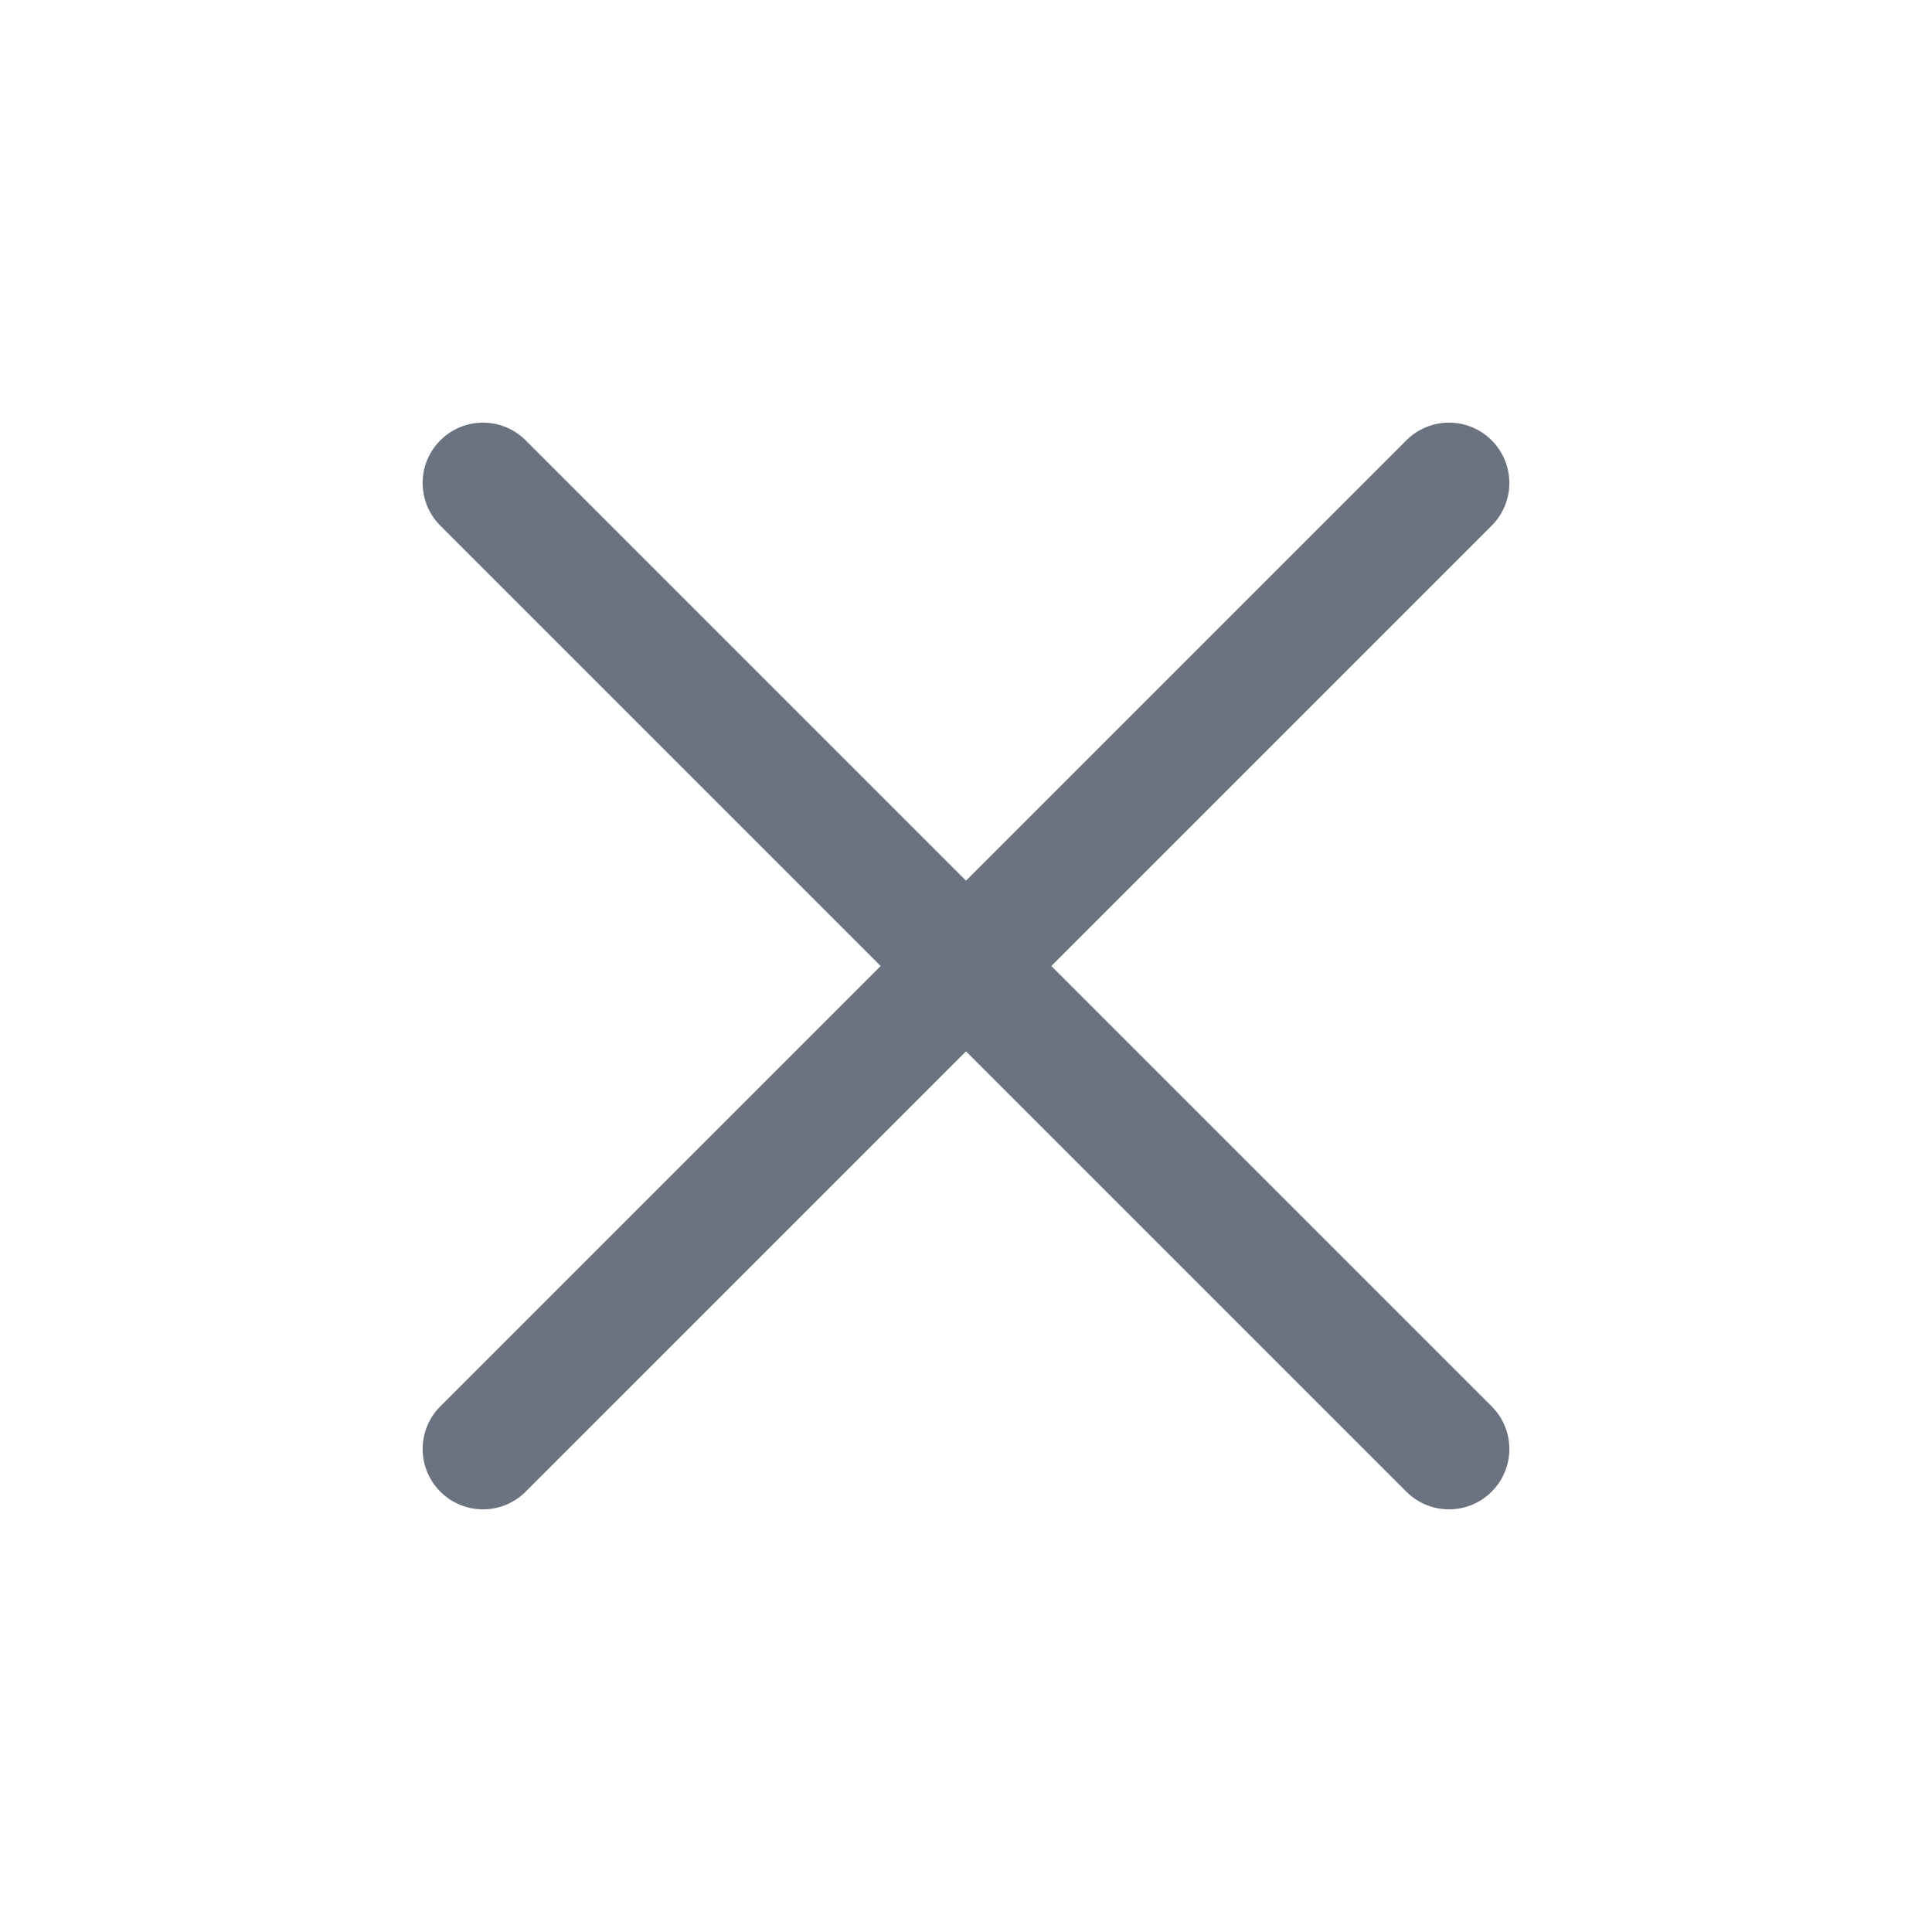
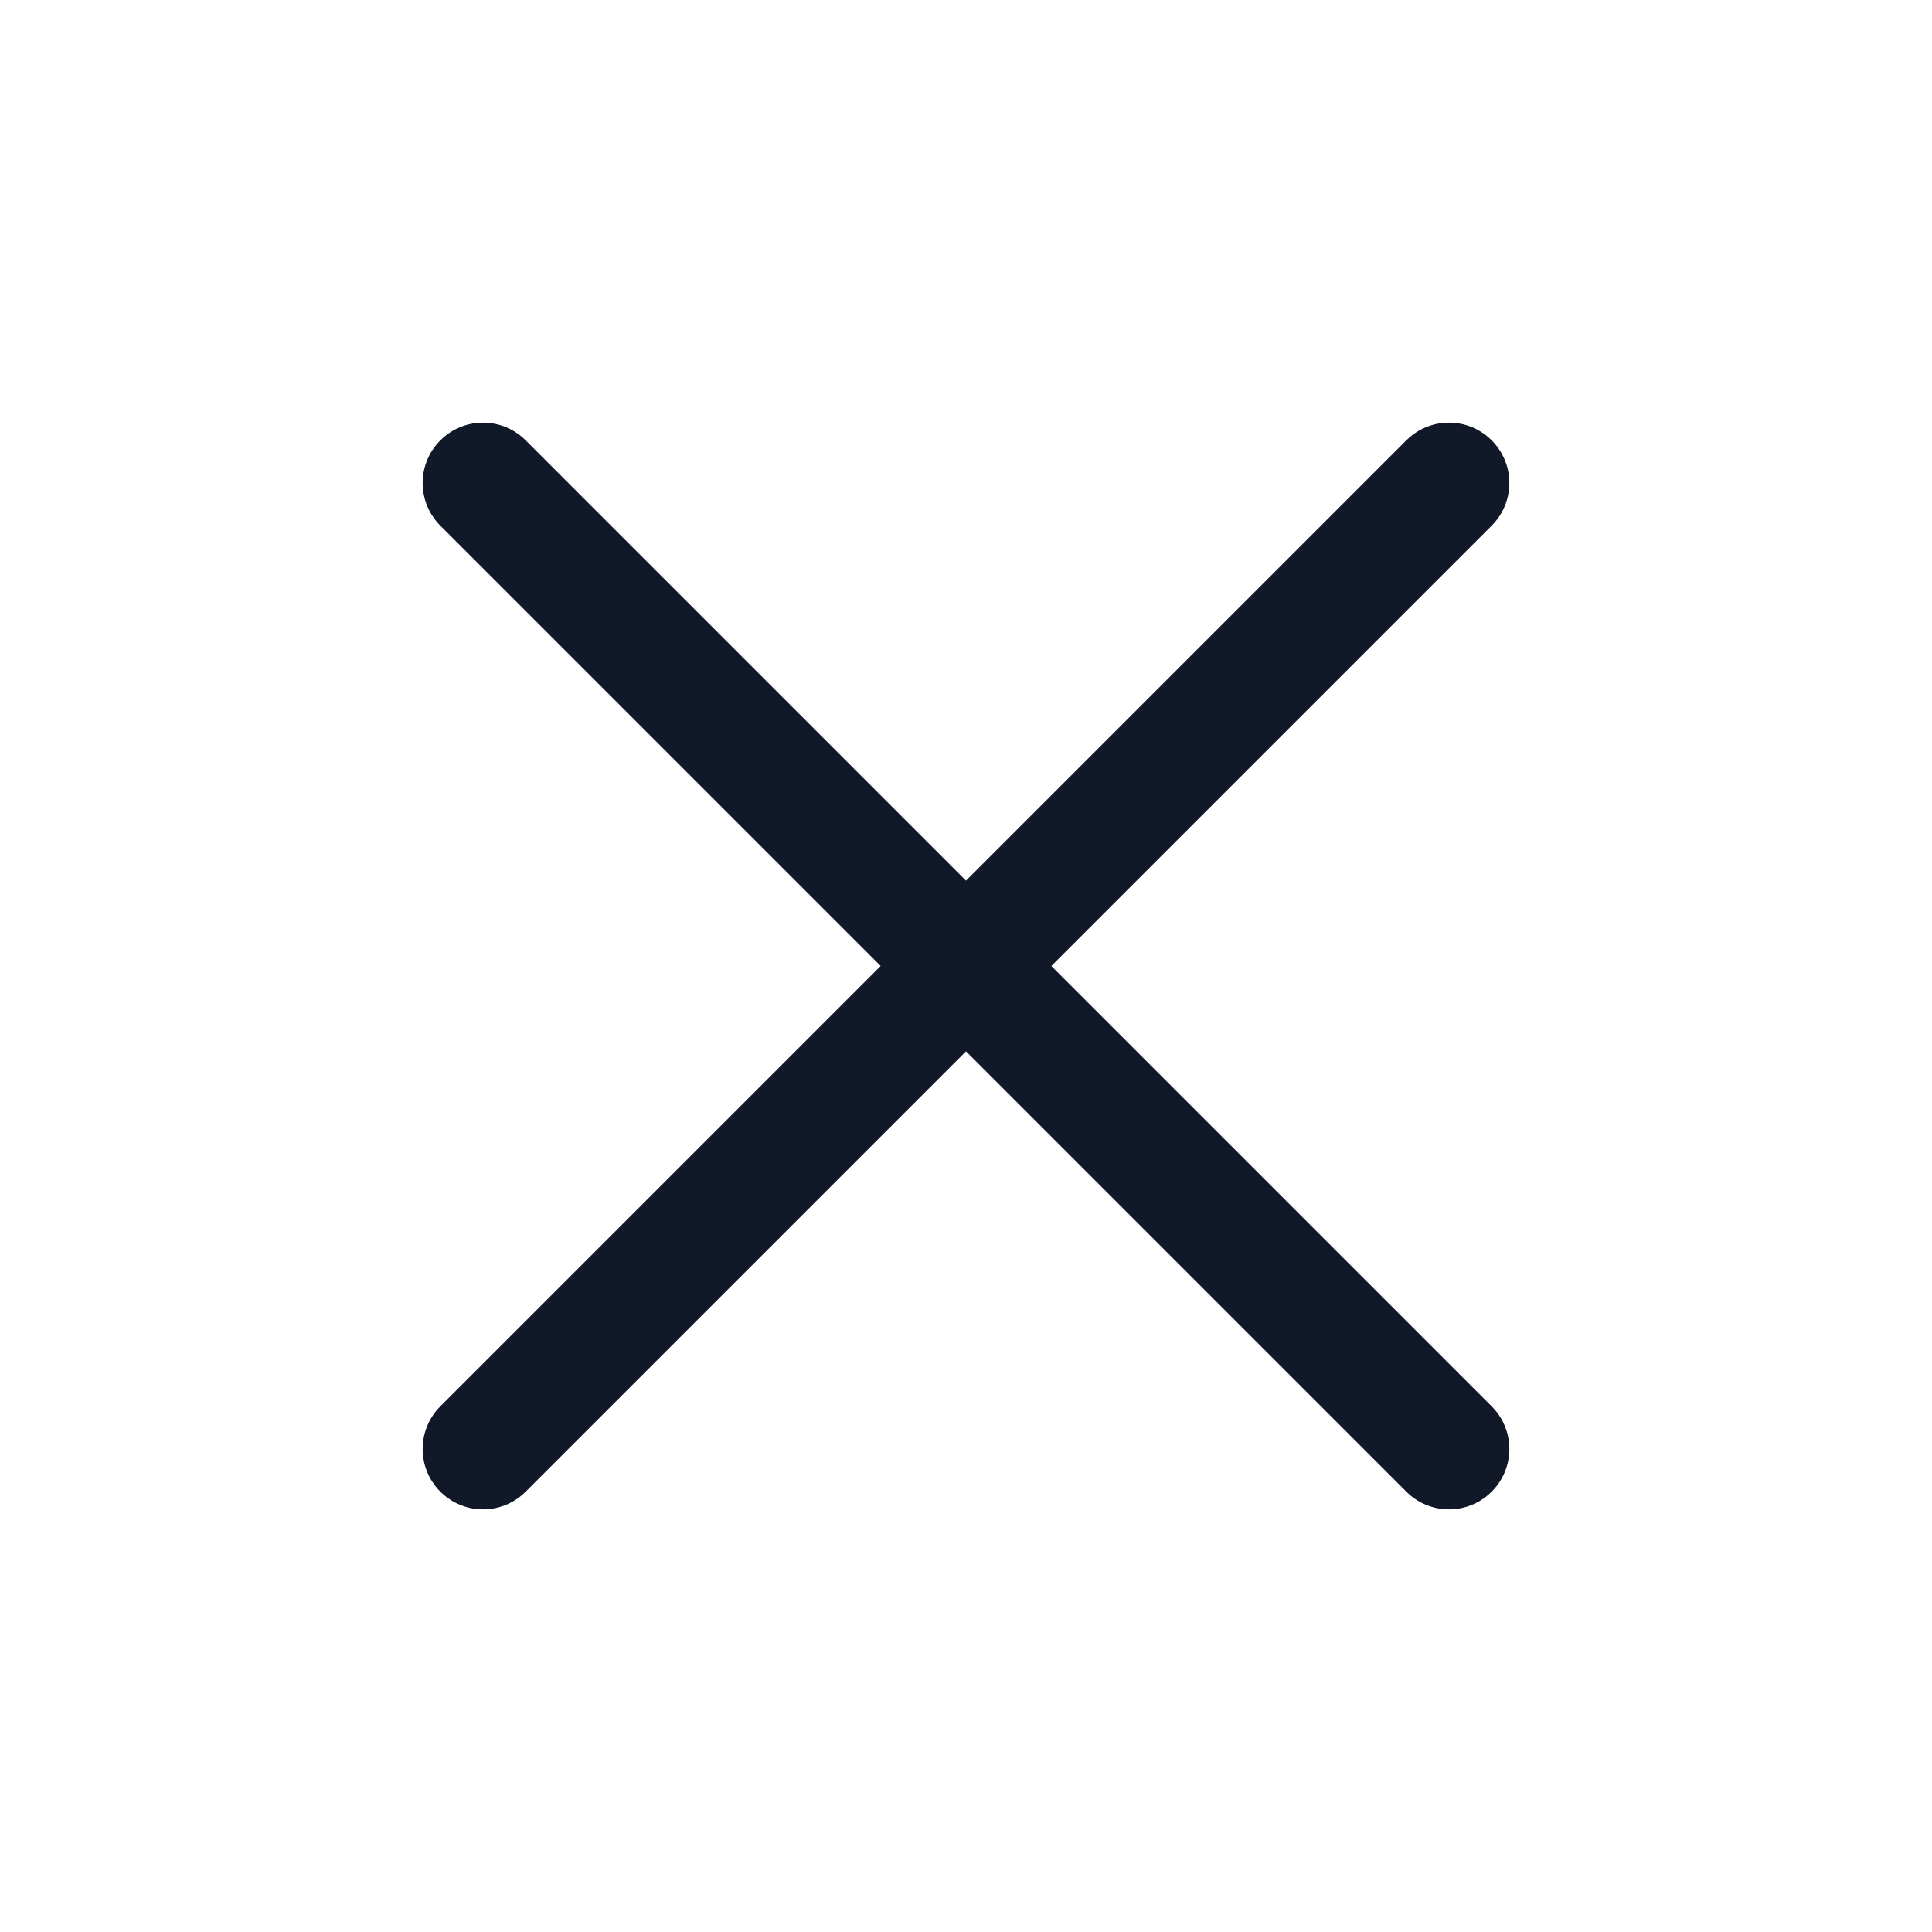
<svg xmlns="http://www.w3.org/2000/svg" width="24" height="24" viewBox="0 0 24 24" fill="none">
  <g id="essentional / close">
-     <path id="Vector (Stroke)" fill-rule="evenodd" clip-rule="evenodd" d="M18.53 5.47C18.823 5.763 18.823 6.237 18.53 6.53L6.53 18.53C6.237 18.823 5.763 18.823 5.47 18.53C5.177 18.237 5.177 17.763 5.47 17.47L17.47 5.47C17.763 5.177 18.237 5.177 18.53 5.47Z" fill="#6B7280" />
-     <path id="Vector (Stroke)_2" fill-rule="evenodd" clip-rule="evenodd" d="M5.47 5.47C5.763 5.177 6.237 5.177 6.53 5.47L18.53 17.47C18.823 17.763 18.823 18.237 18.53 18.53C18.237 18.823 17.763 18.823 17.47 18.53L5.47 6.53C5.177 6.237 5.177 5.763 5.47 5.47Z" fill="#6B7280" />
+     <path id="Vector (Stroke)" fill-rule="evenodd" clip-rule="evenodd" d="M18.53 5.47C18.823 5.763 18.823 6.237 18.53 6.53L6.53 18.53C6.237 18.823 5.763 18.823 5.47 18.53C5.177 18.237 5.177 17.763 5.47 17.47L17.47 5.47C17.763 5.177 18.237 5.177 18.53 5.47Z" fill="#111827" />
+     <path id="Vector (Stroke)_2" fill-rule="evenodd" clip-rule="evenodd" d="M5.47 5.47C5.763 5.177 6.237 5.177 6.53 5.47L18.53 17.47C18.823 17.763 18.823 18.237 18.53 18.53C18.237 18.823 17.763 18.823 17.47 18.53L5.47 6.53C5.177 6.237 5.177 5.763 5.47 5.47Z" fill="#111827" />
  </g>
</svg>
